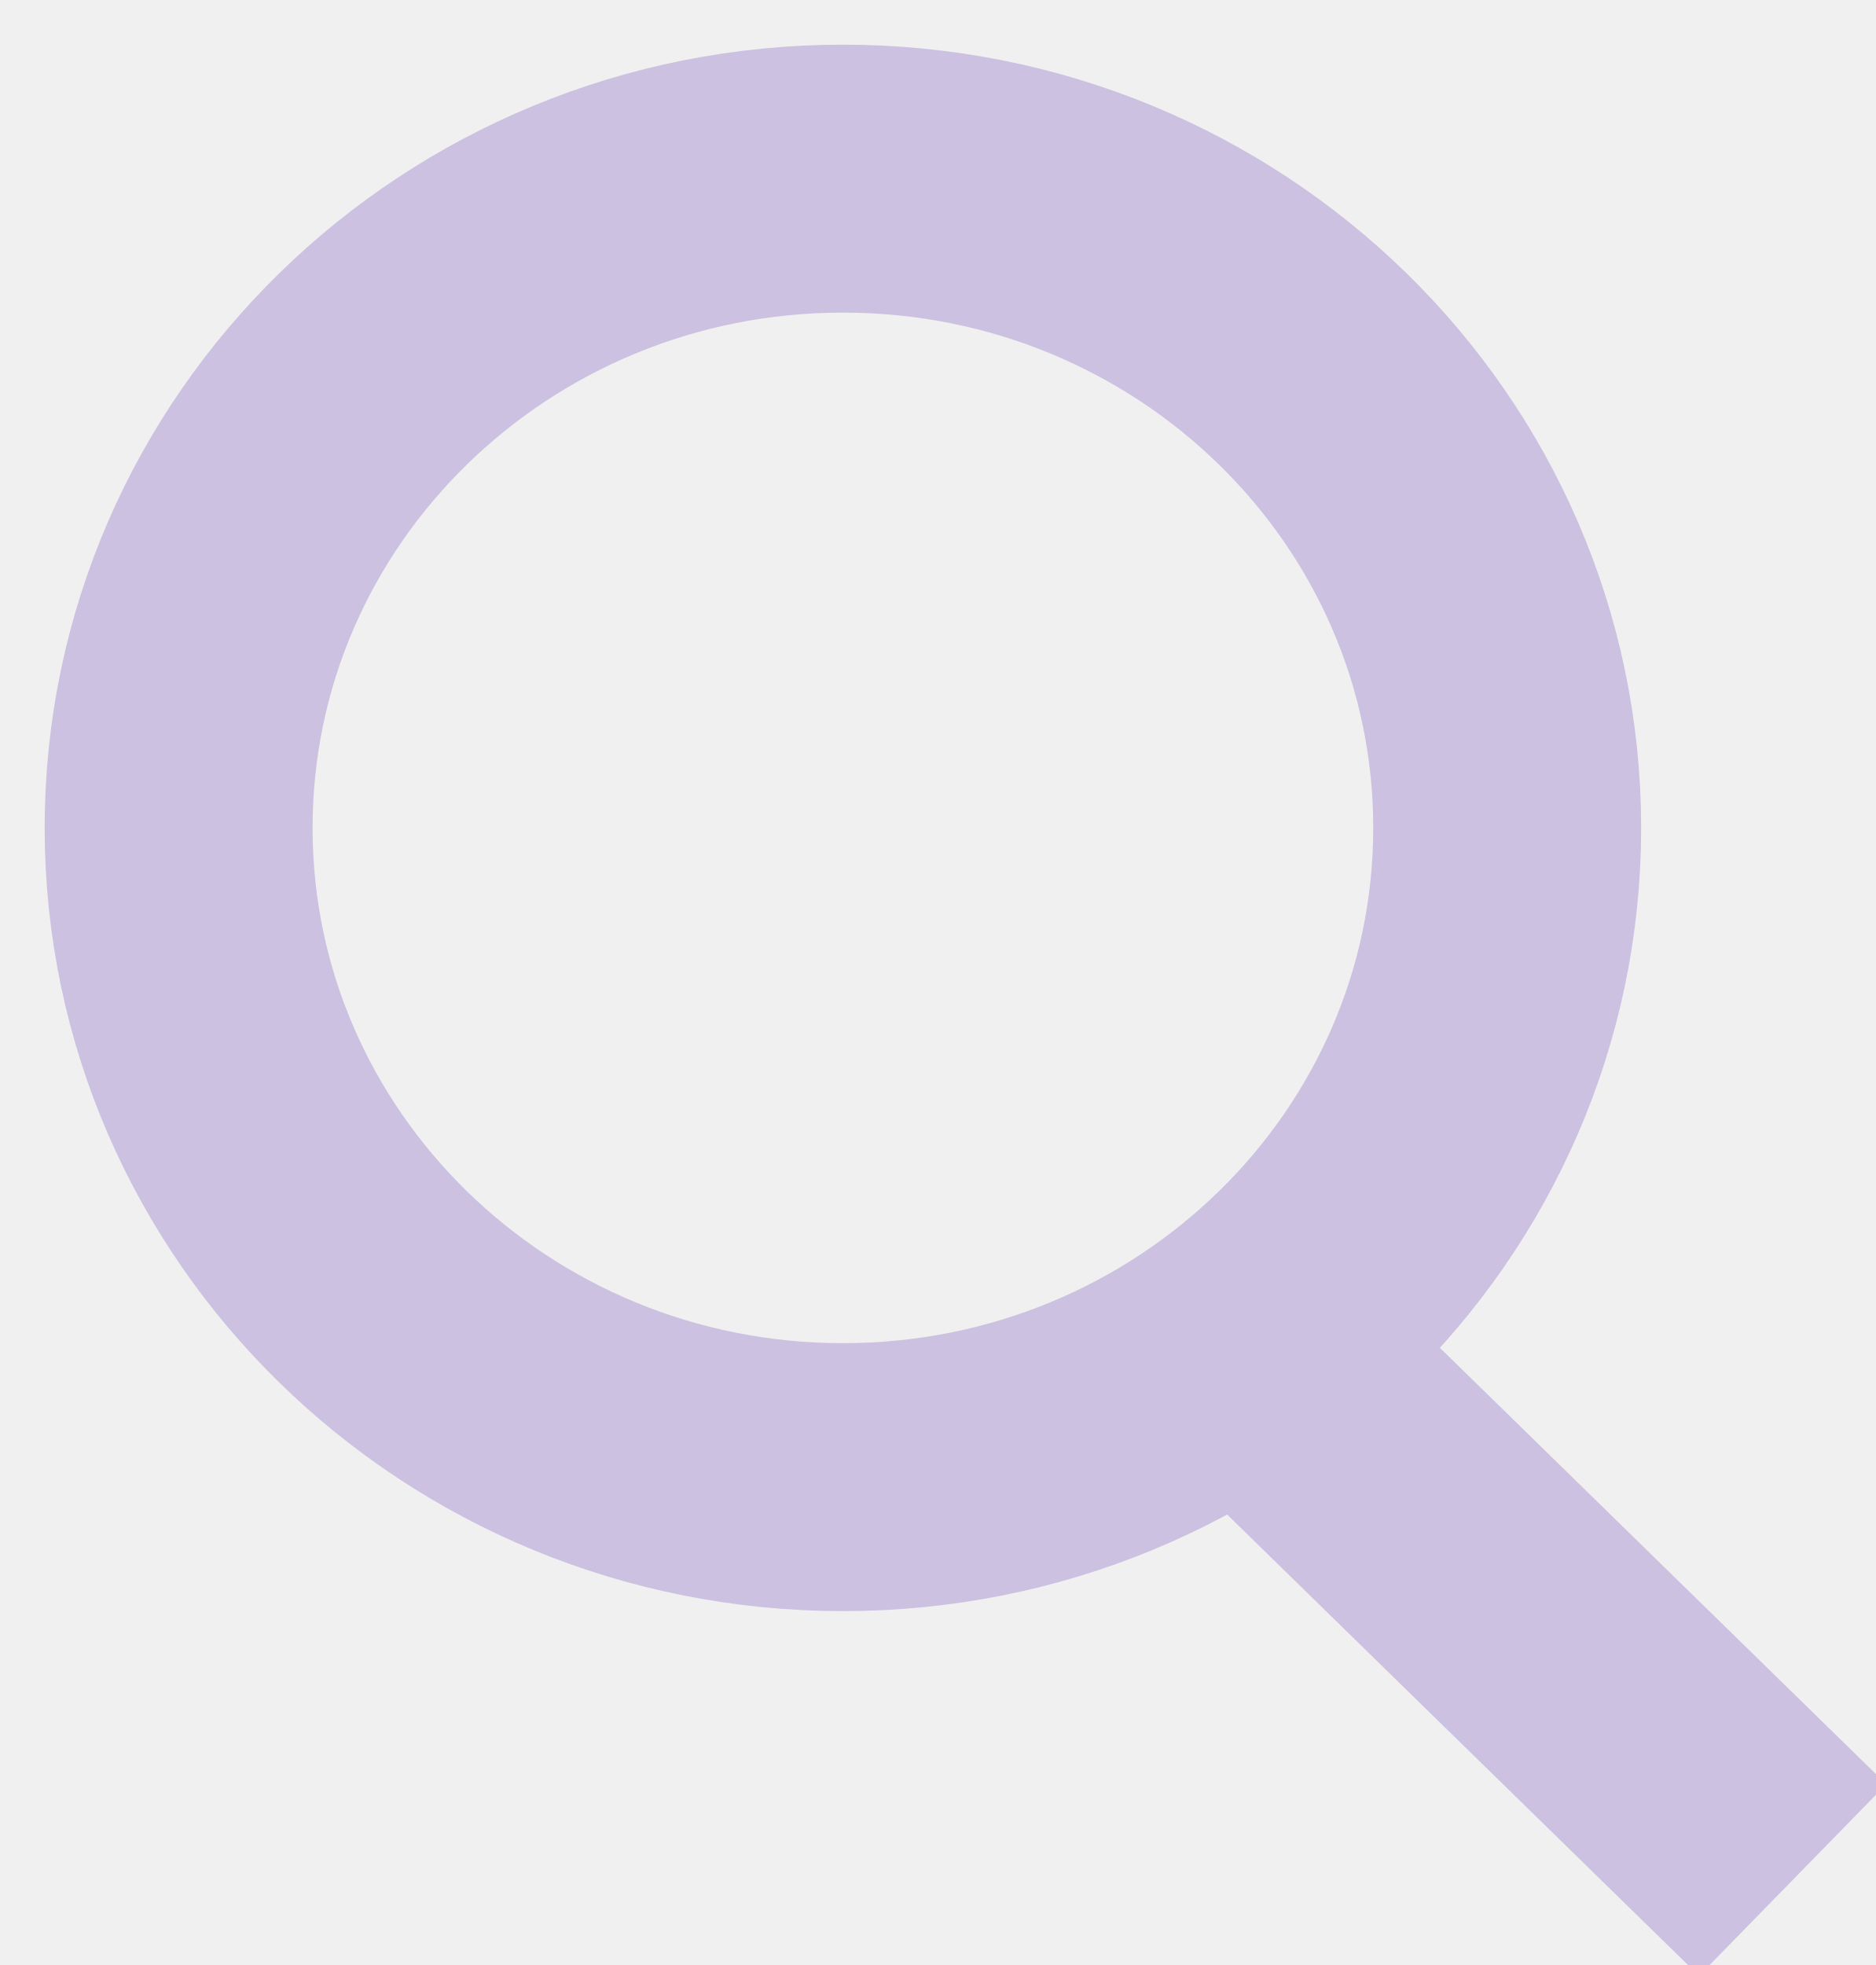
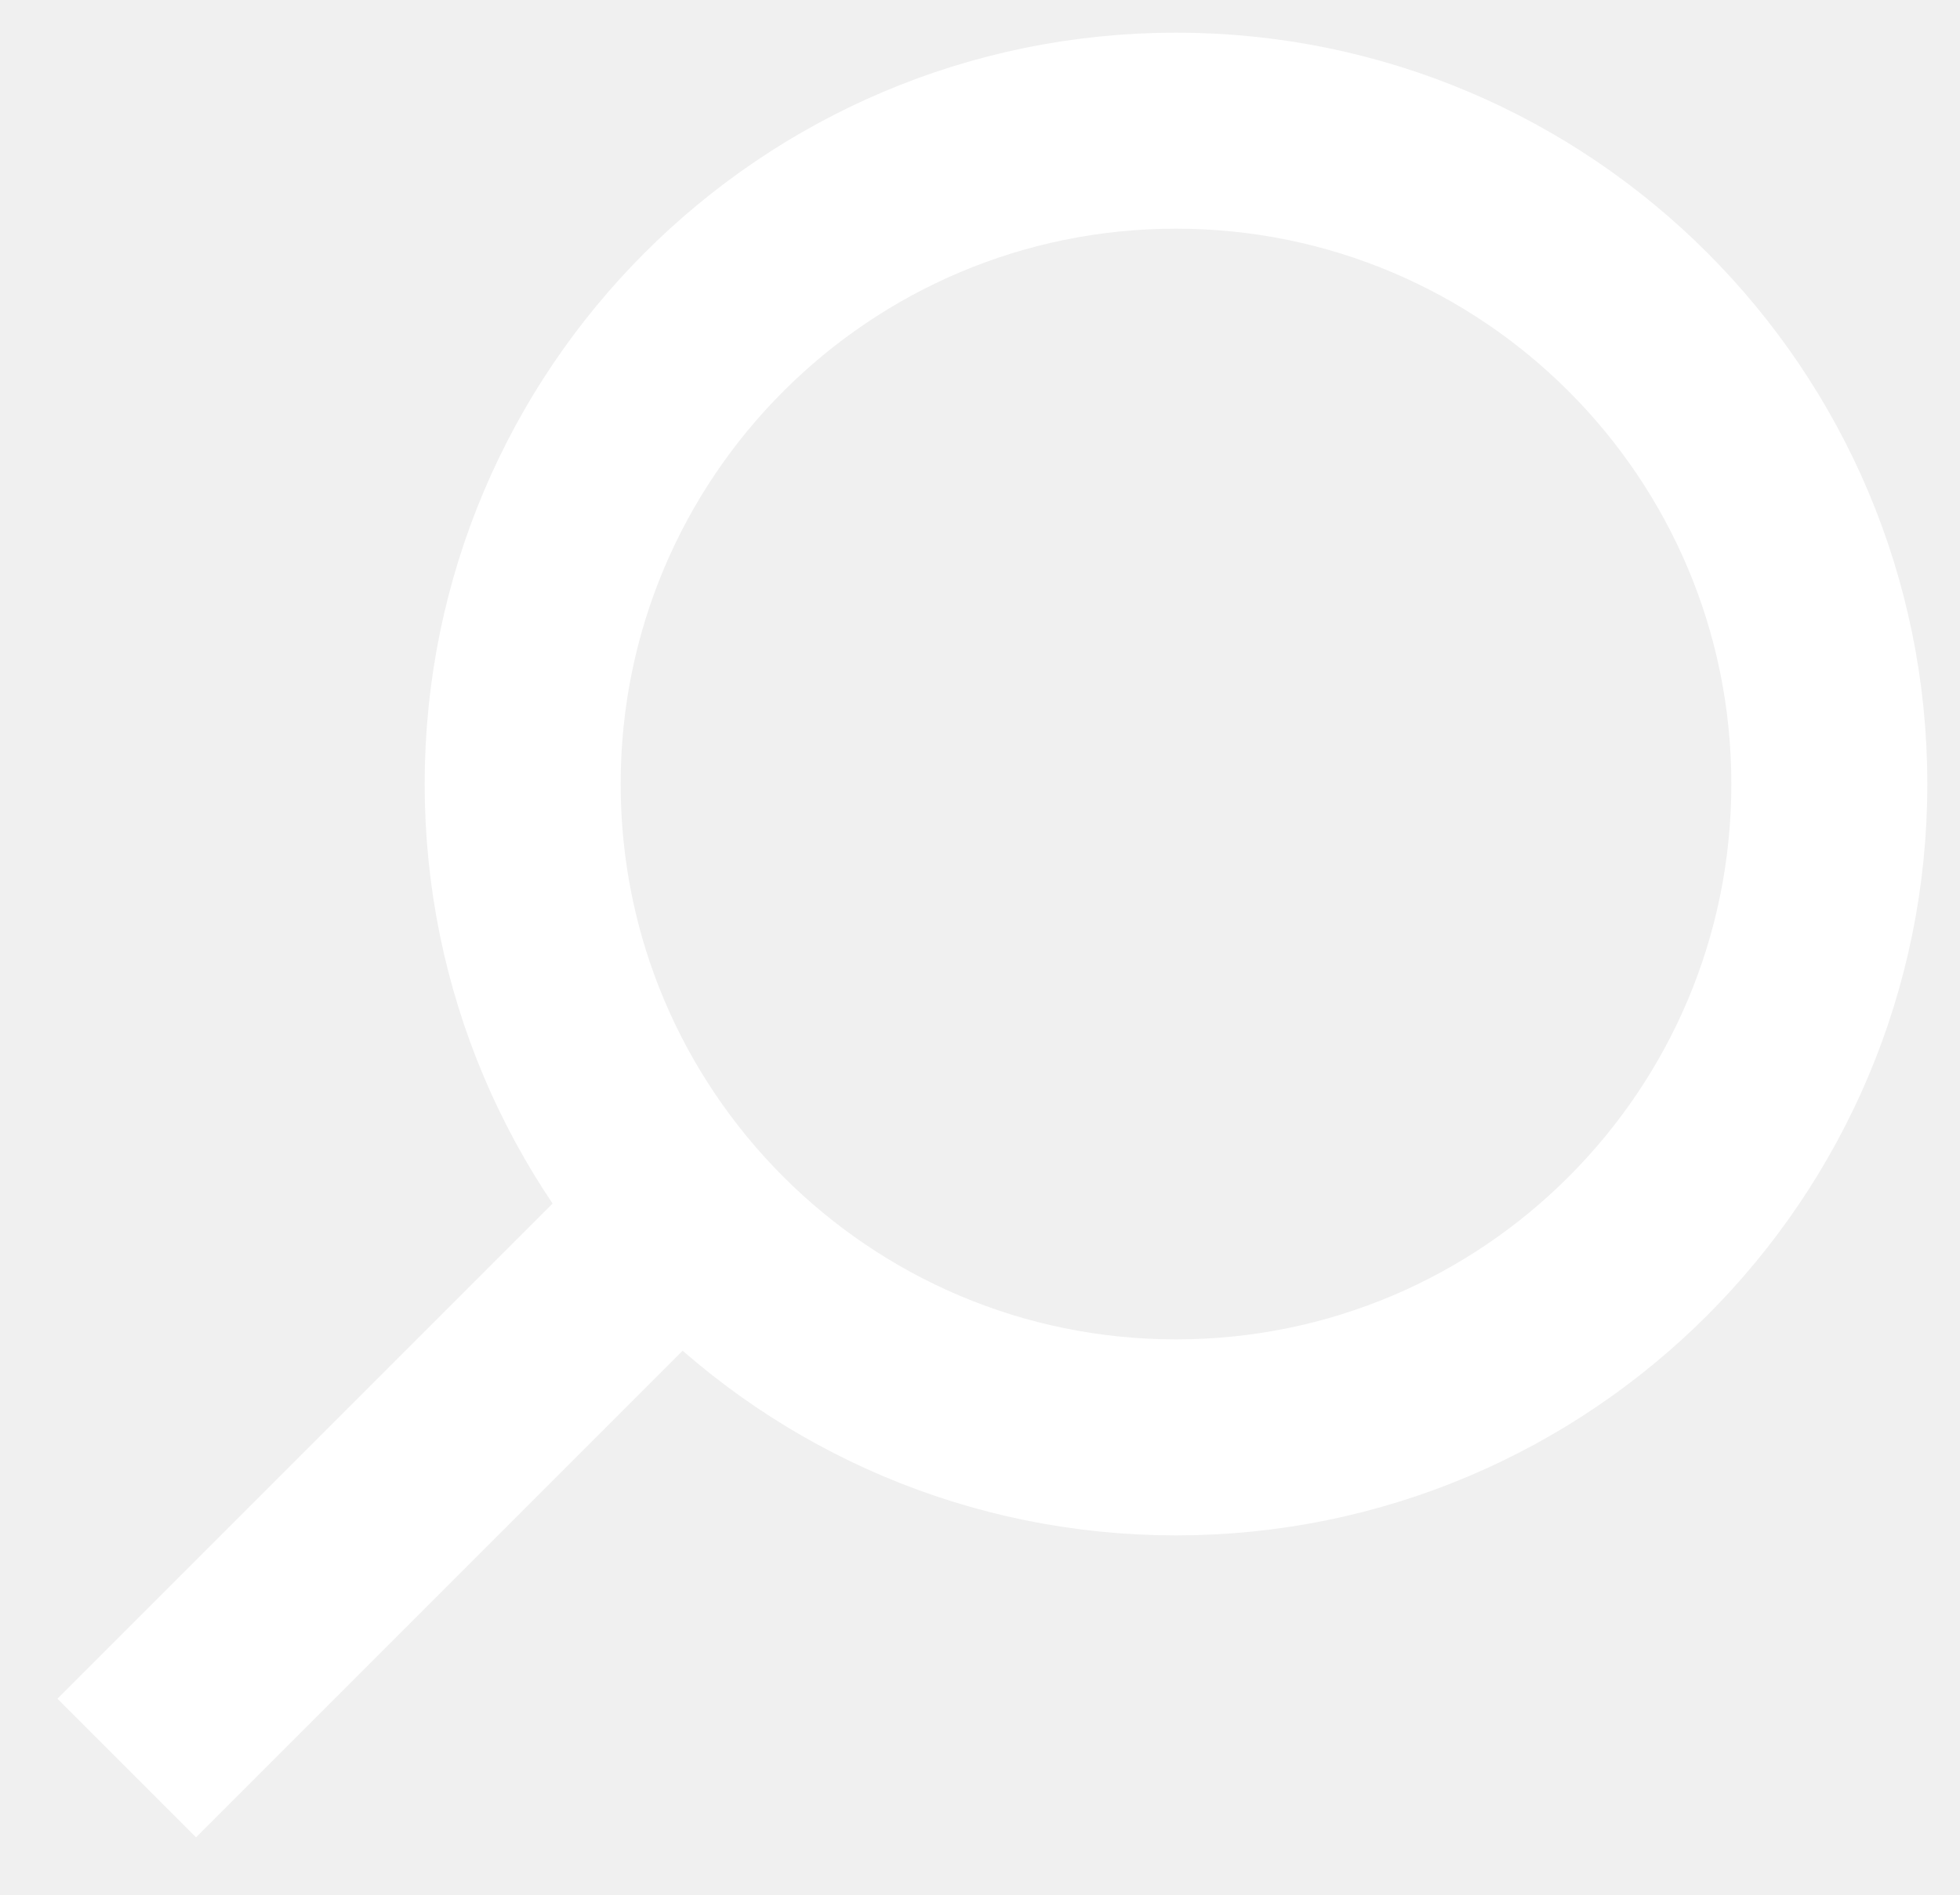
- <svg xmlns="http://www.w3.org/2000/svg" width="21" height="22" viewBox="0 0 21 22">
-   <g transform="translate(2 2)" stroke="#CDC1E1" stroke-width="3" fill="none" fill-rule="evenodd">
-     <ellipse cx="7.438" cy="7.269" rx="7.438" ry="7.269" />
-     <path d="M12.042 13.154L17 18" stroke-linecap="square" />
+ <svg xmlns="http://www.w3.org/2000/svg" width="30px" height="29px" viewBox="0 0 30 29" version="1.1">
+   <defs />
+   <g id="Page-1" stroke="none" stroke-width="1" fill="none" fill-rule="evenodd">
+     <g id="Home" transform="translate(-228, -83)" stroke="#FFFFFF" stroke-width="3">
+       <g id="loupe" transform="translate(243.5, 66.5) rotate(-270) translate(-243.5, -66.5) translate(177, 30)">
+         <g transform="translate(85, 24)">
+           <circle id="Oval-7" cx="10" cy="10" r="10" />
+           <path d="M17,18 L24,25" id="Line" stroke-linecap="square" />
+         </g>
+       </g>
+     </g>
  </g>
</svg>
